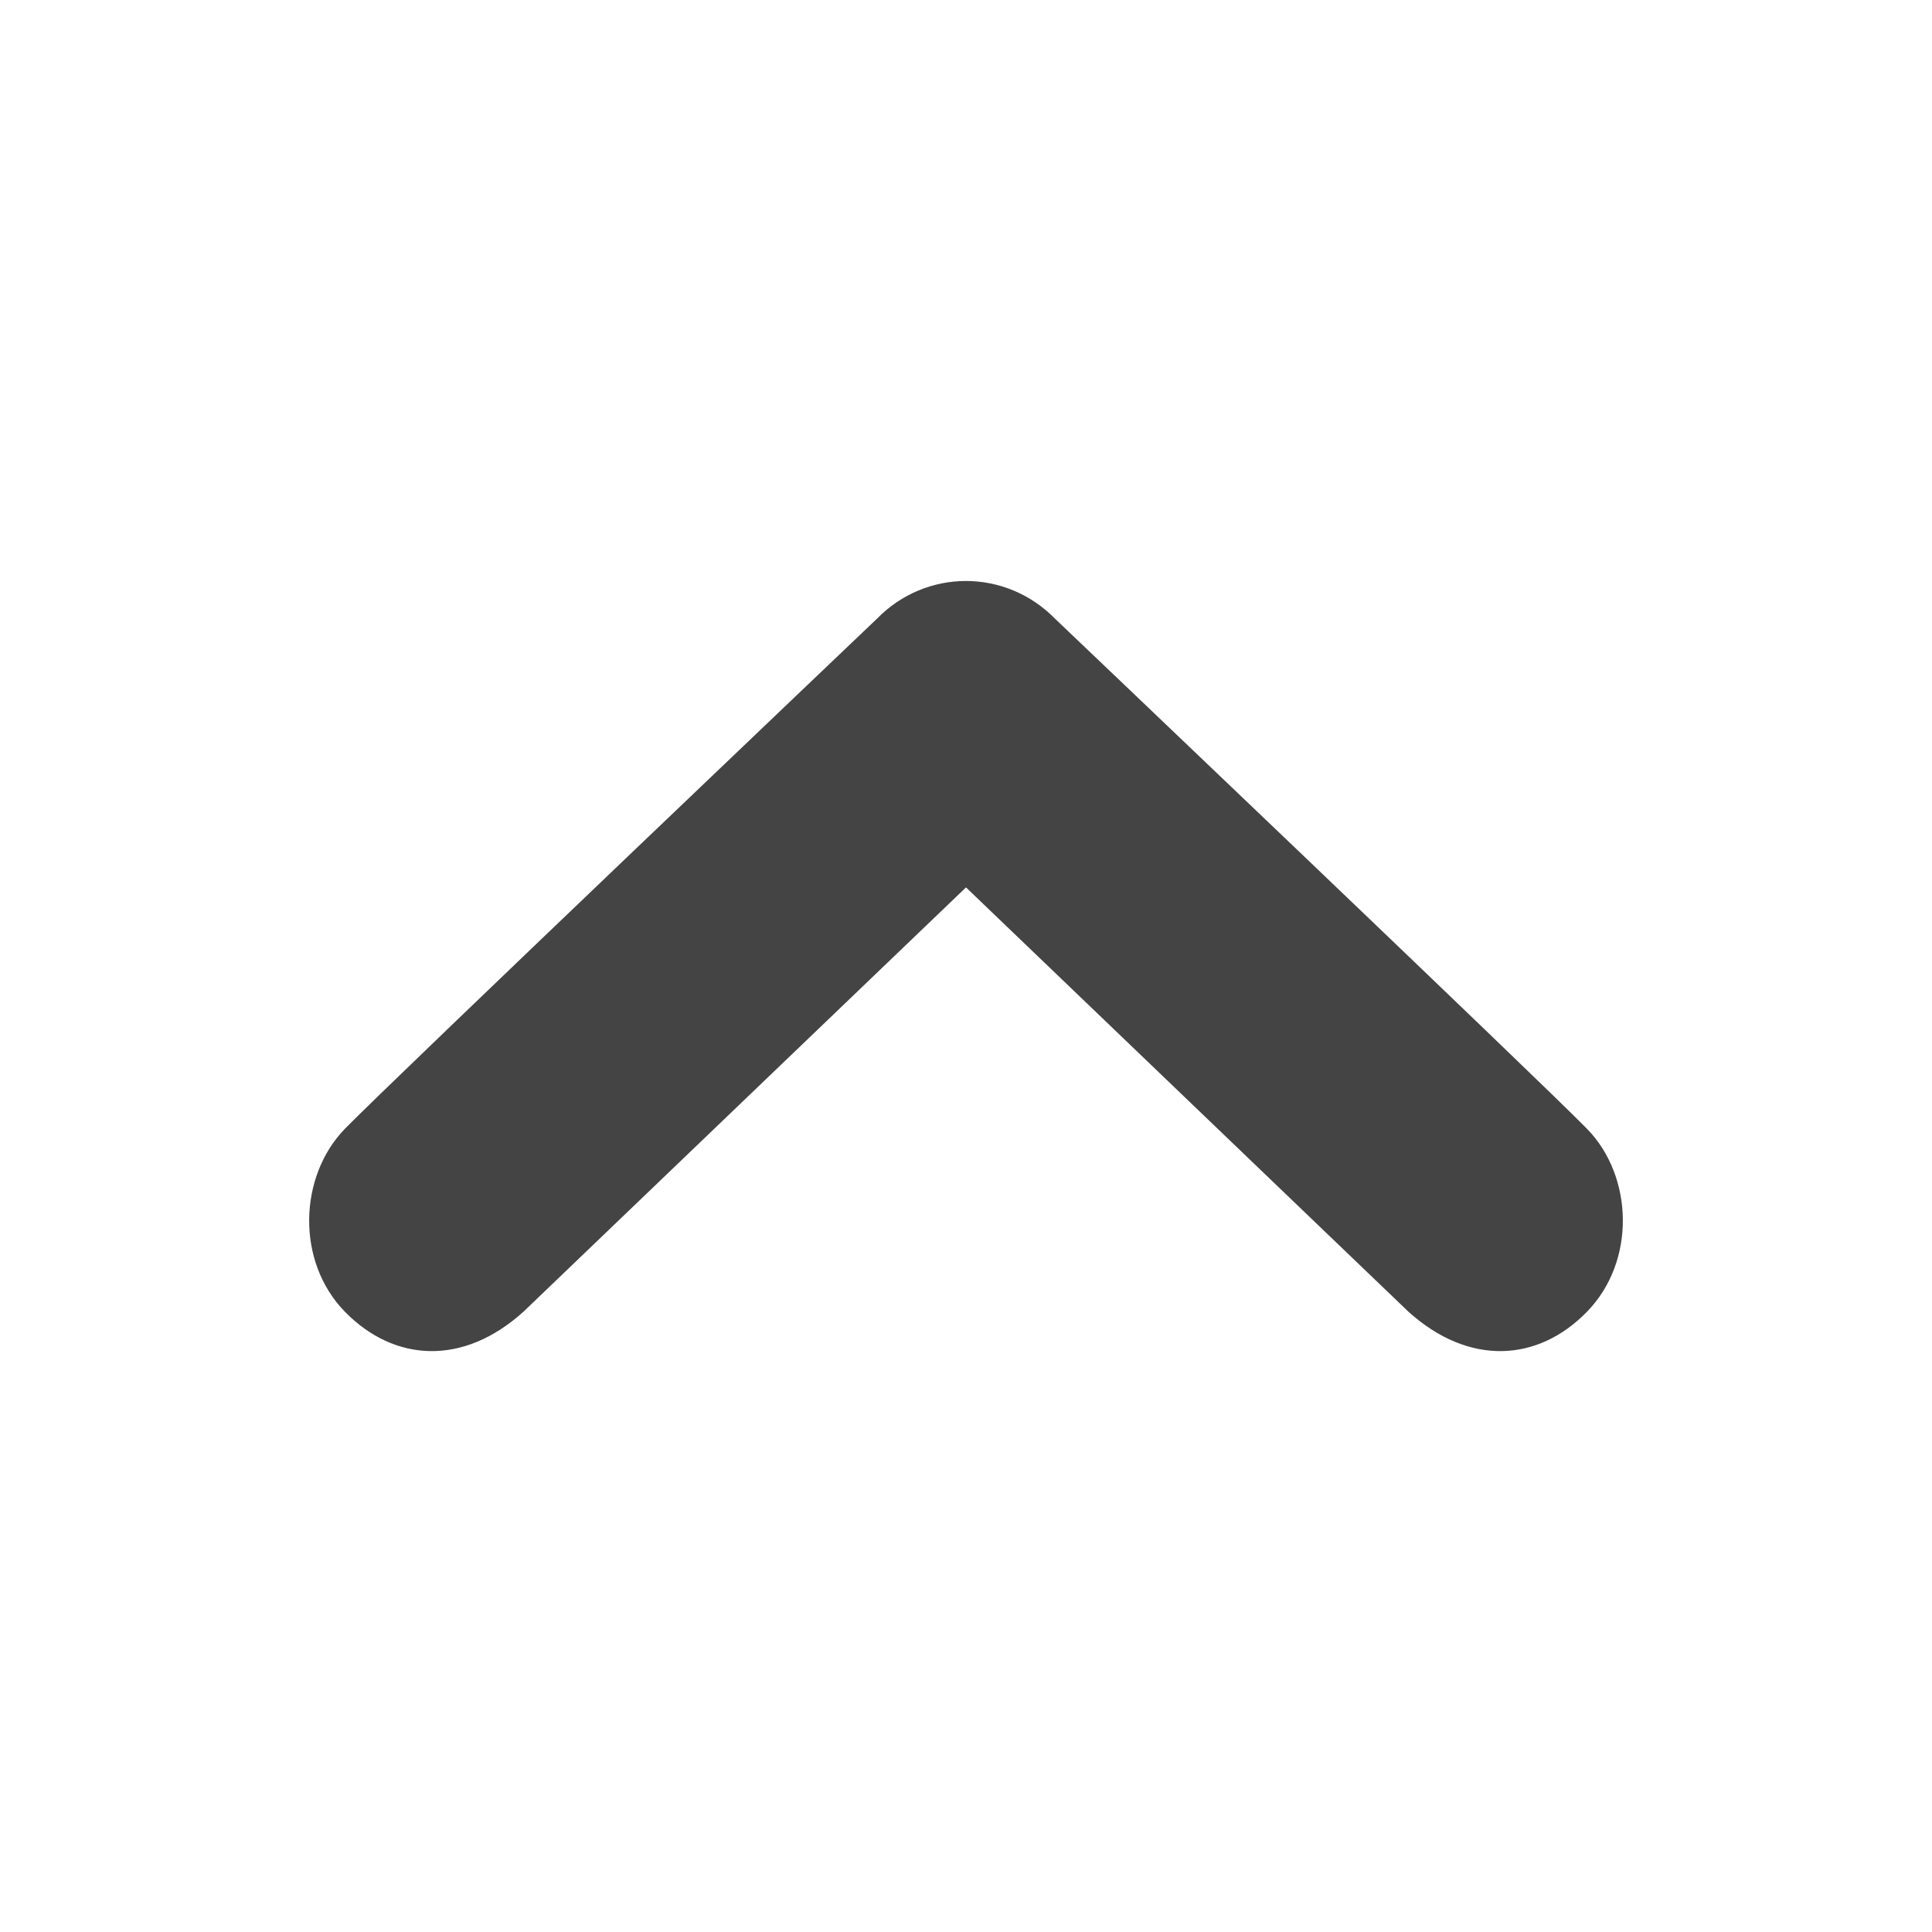
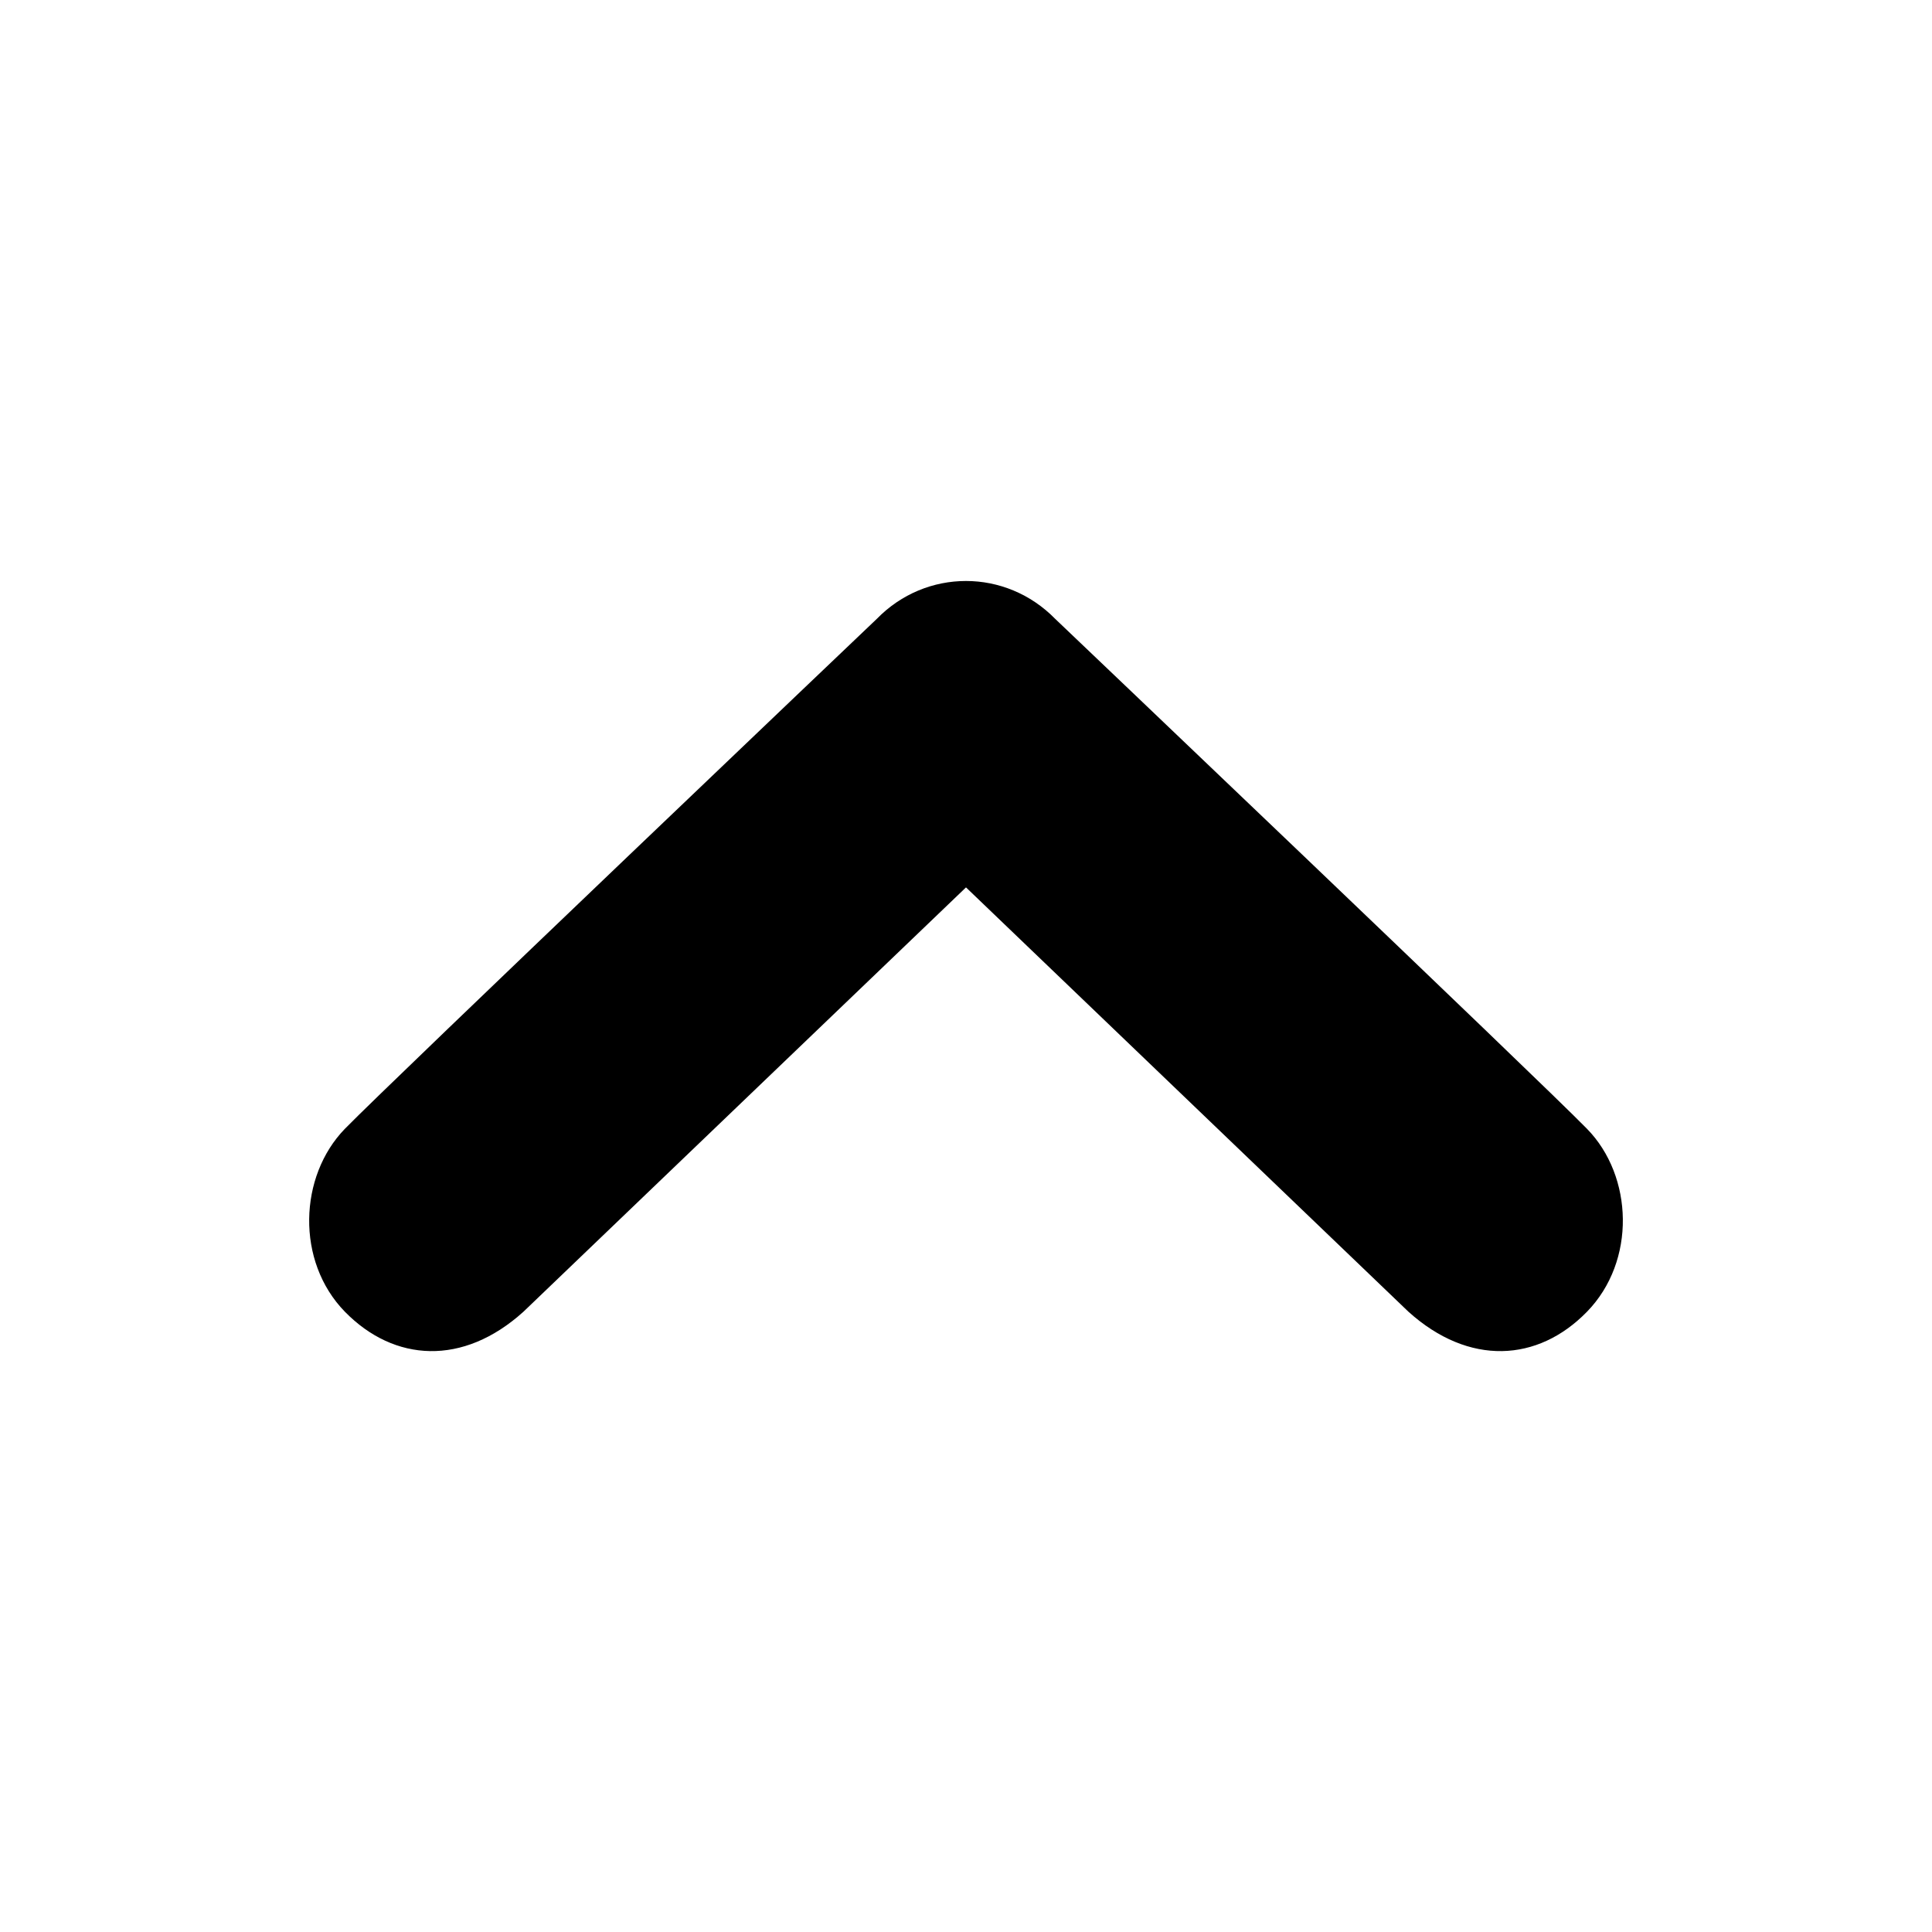
<svg xmlns="http://www.w3.org/2000/svg" version="1.1" width="32" height="32" viewBox="0 0 32 32">
-   <path fill="#444444" d="M26.285 18.696c-0.764-0.784-8.807-8.445-8.807-8.445-0.409-0.418-0.944-0.628-1.478-0.628-0.537 0-1.071 0.21-1.478 0.628 0 0-8.044 7.661-8.809 8.445-0.763 0.784-0.816 2.195 0 3.031 0.818 0.835 1.957 0.902 2.956 0l7.331-7.029 7.329 7.029c1.002 0.902 2.142 0.835 2.956 0 0.818-0.838 0.767-2.249 0-3.031z" />
+   <path fill="#000000" d="M26.285 18.696c-0.764-0.784-8.807-8.445-8.807-8.445-0.409-0.418-0.944-0.628-1.478-0.628-0.537 0-1.071 0.21-1.478 0.628 0 0-8.044 7.661-8.809 8.445-0.763 0.784-0.816 2.195 0 3.031 0.818 0.835 1.957 0.902 2.956 0l7.331-7.029 7.329 7.029c1.002 0.902 2.142 0.835 2.956 0 0.818-0.838 0.767-2.249 0-3.031z" />
</svg>
